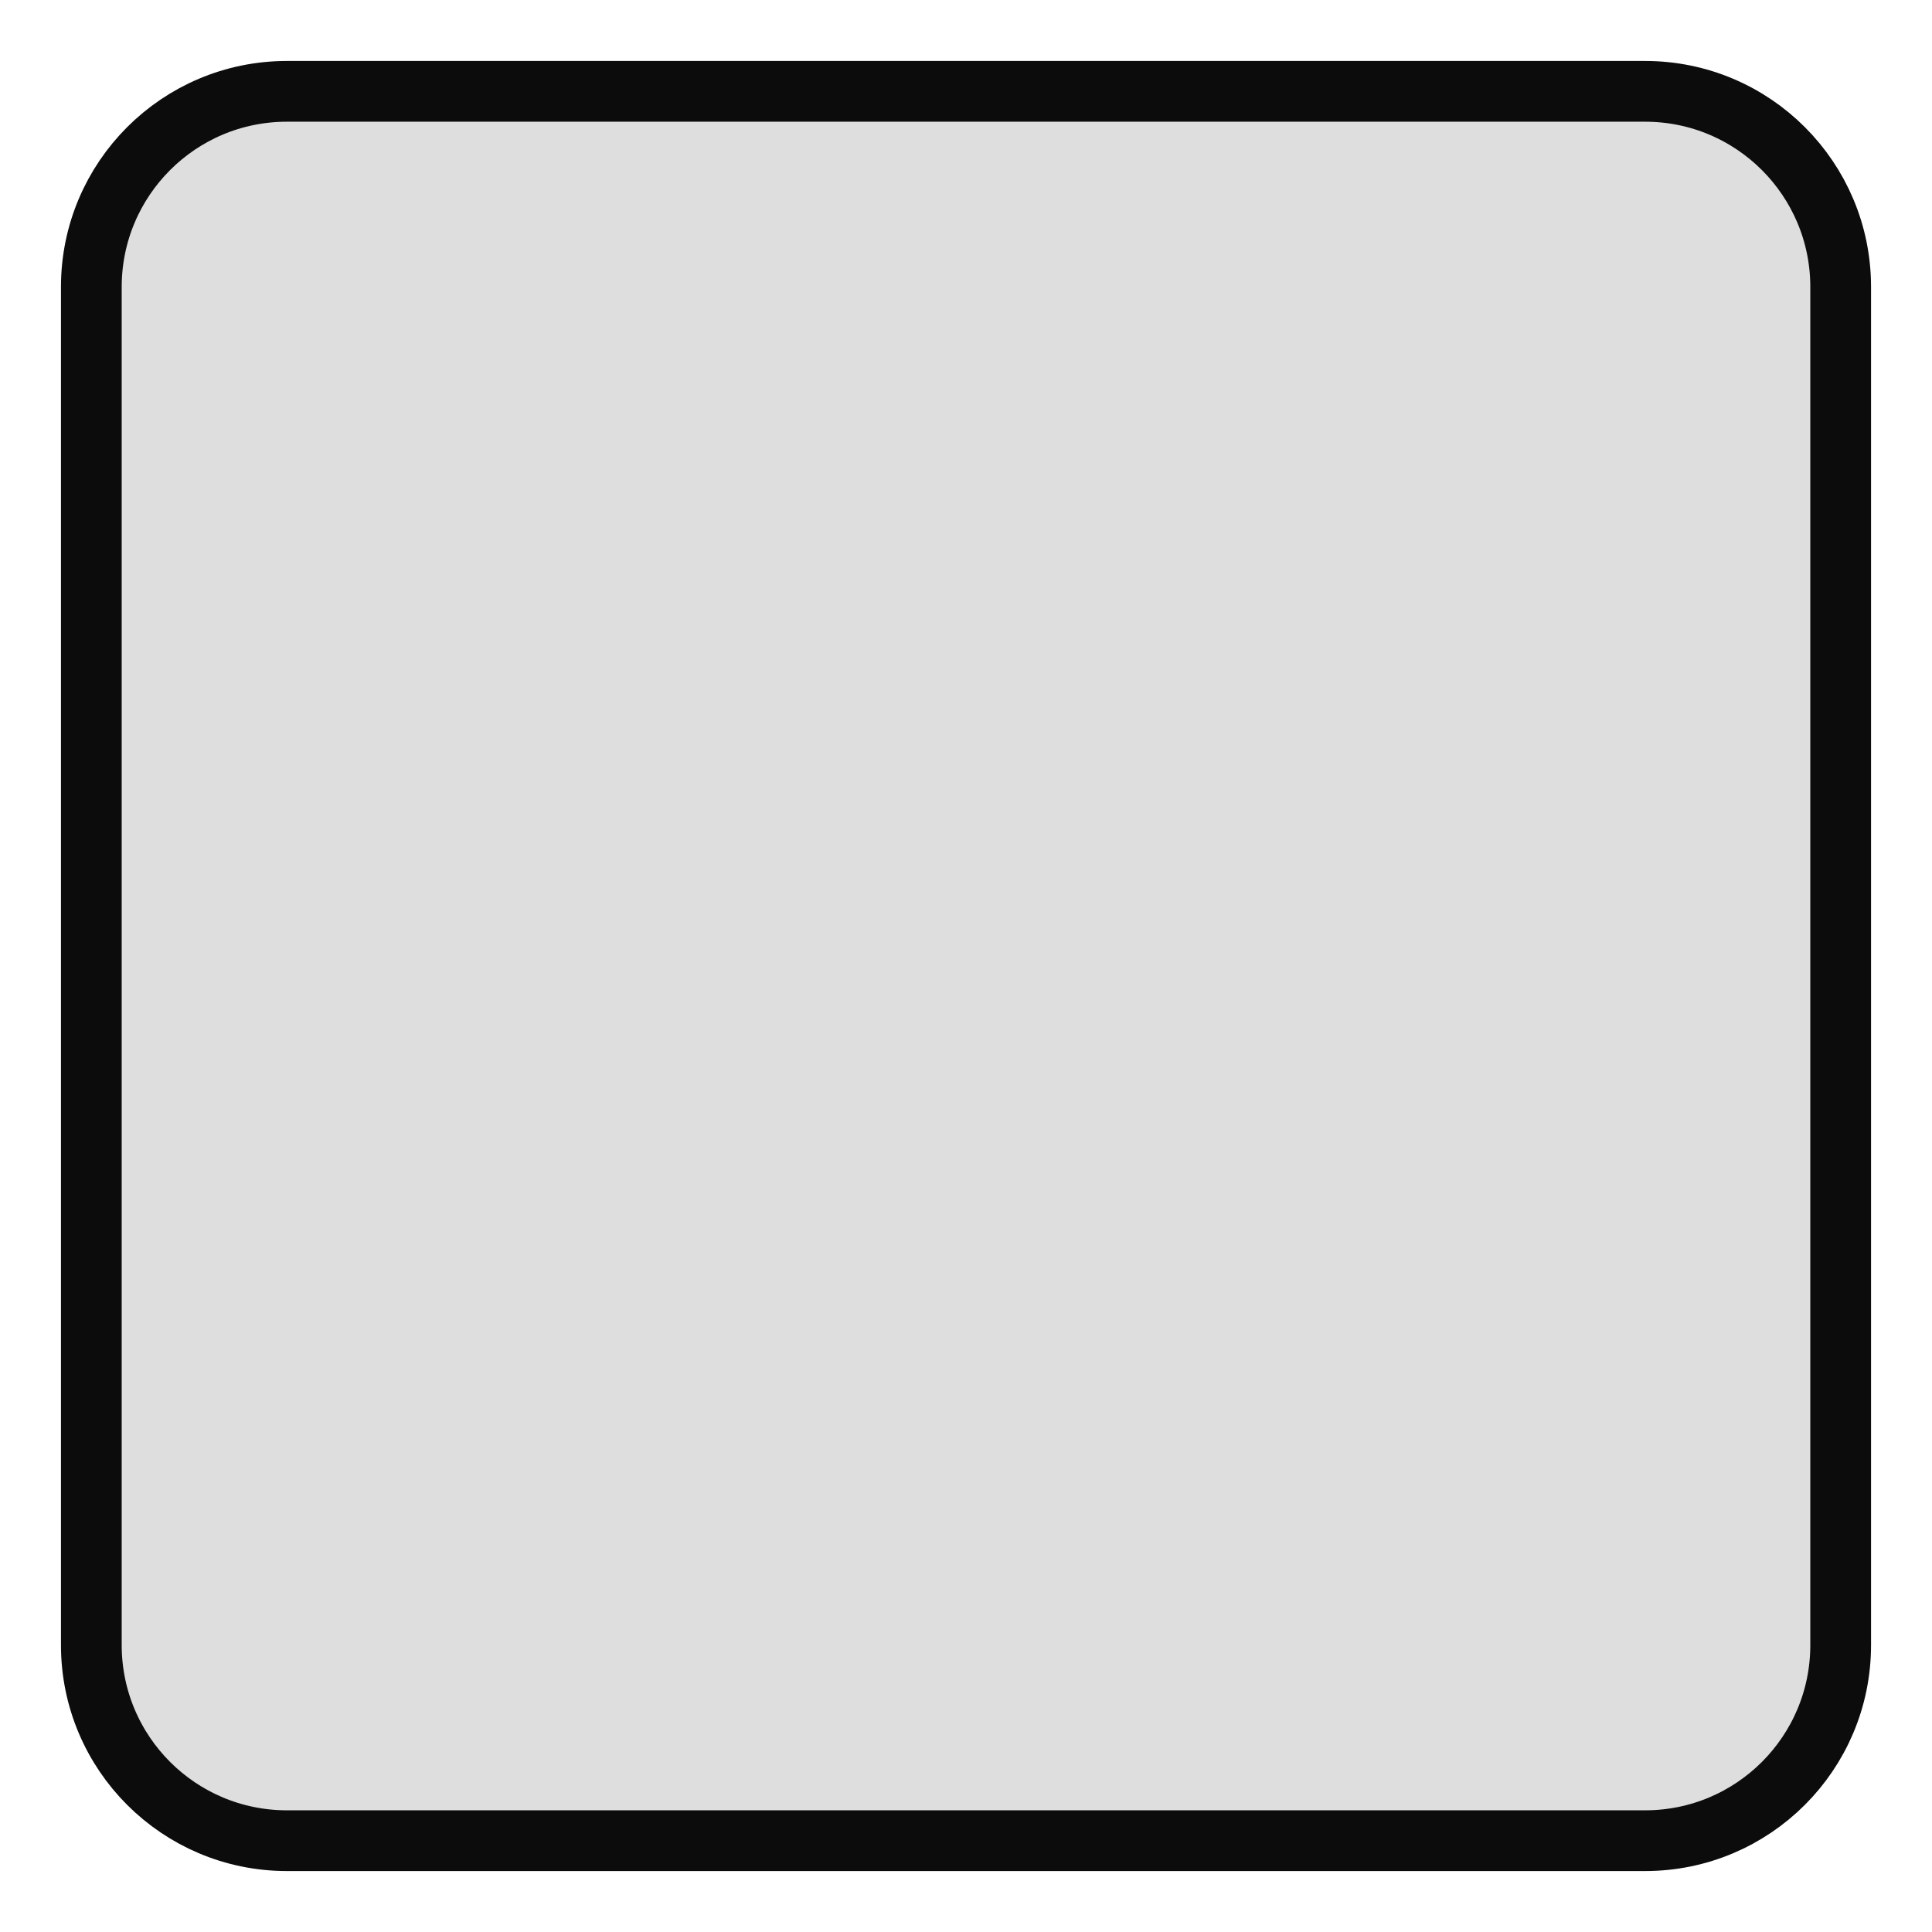
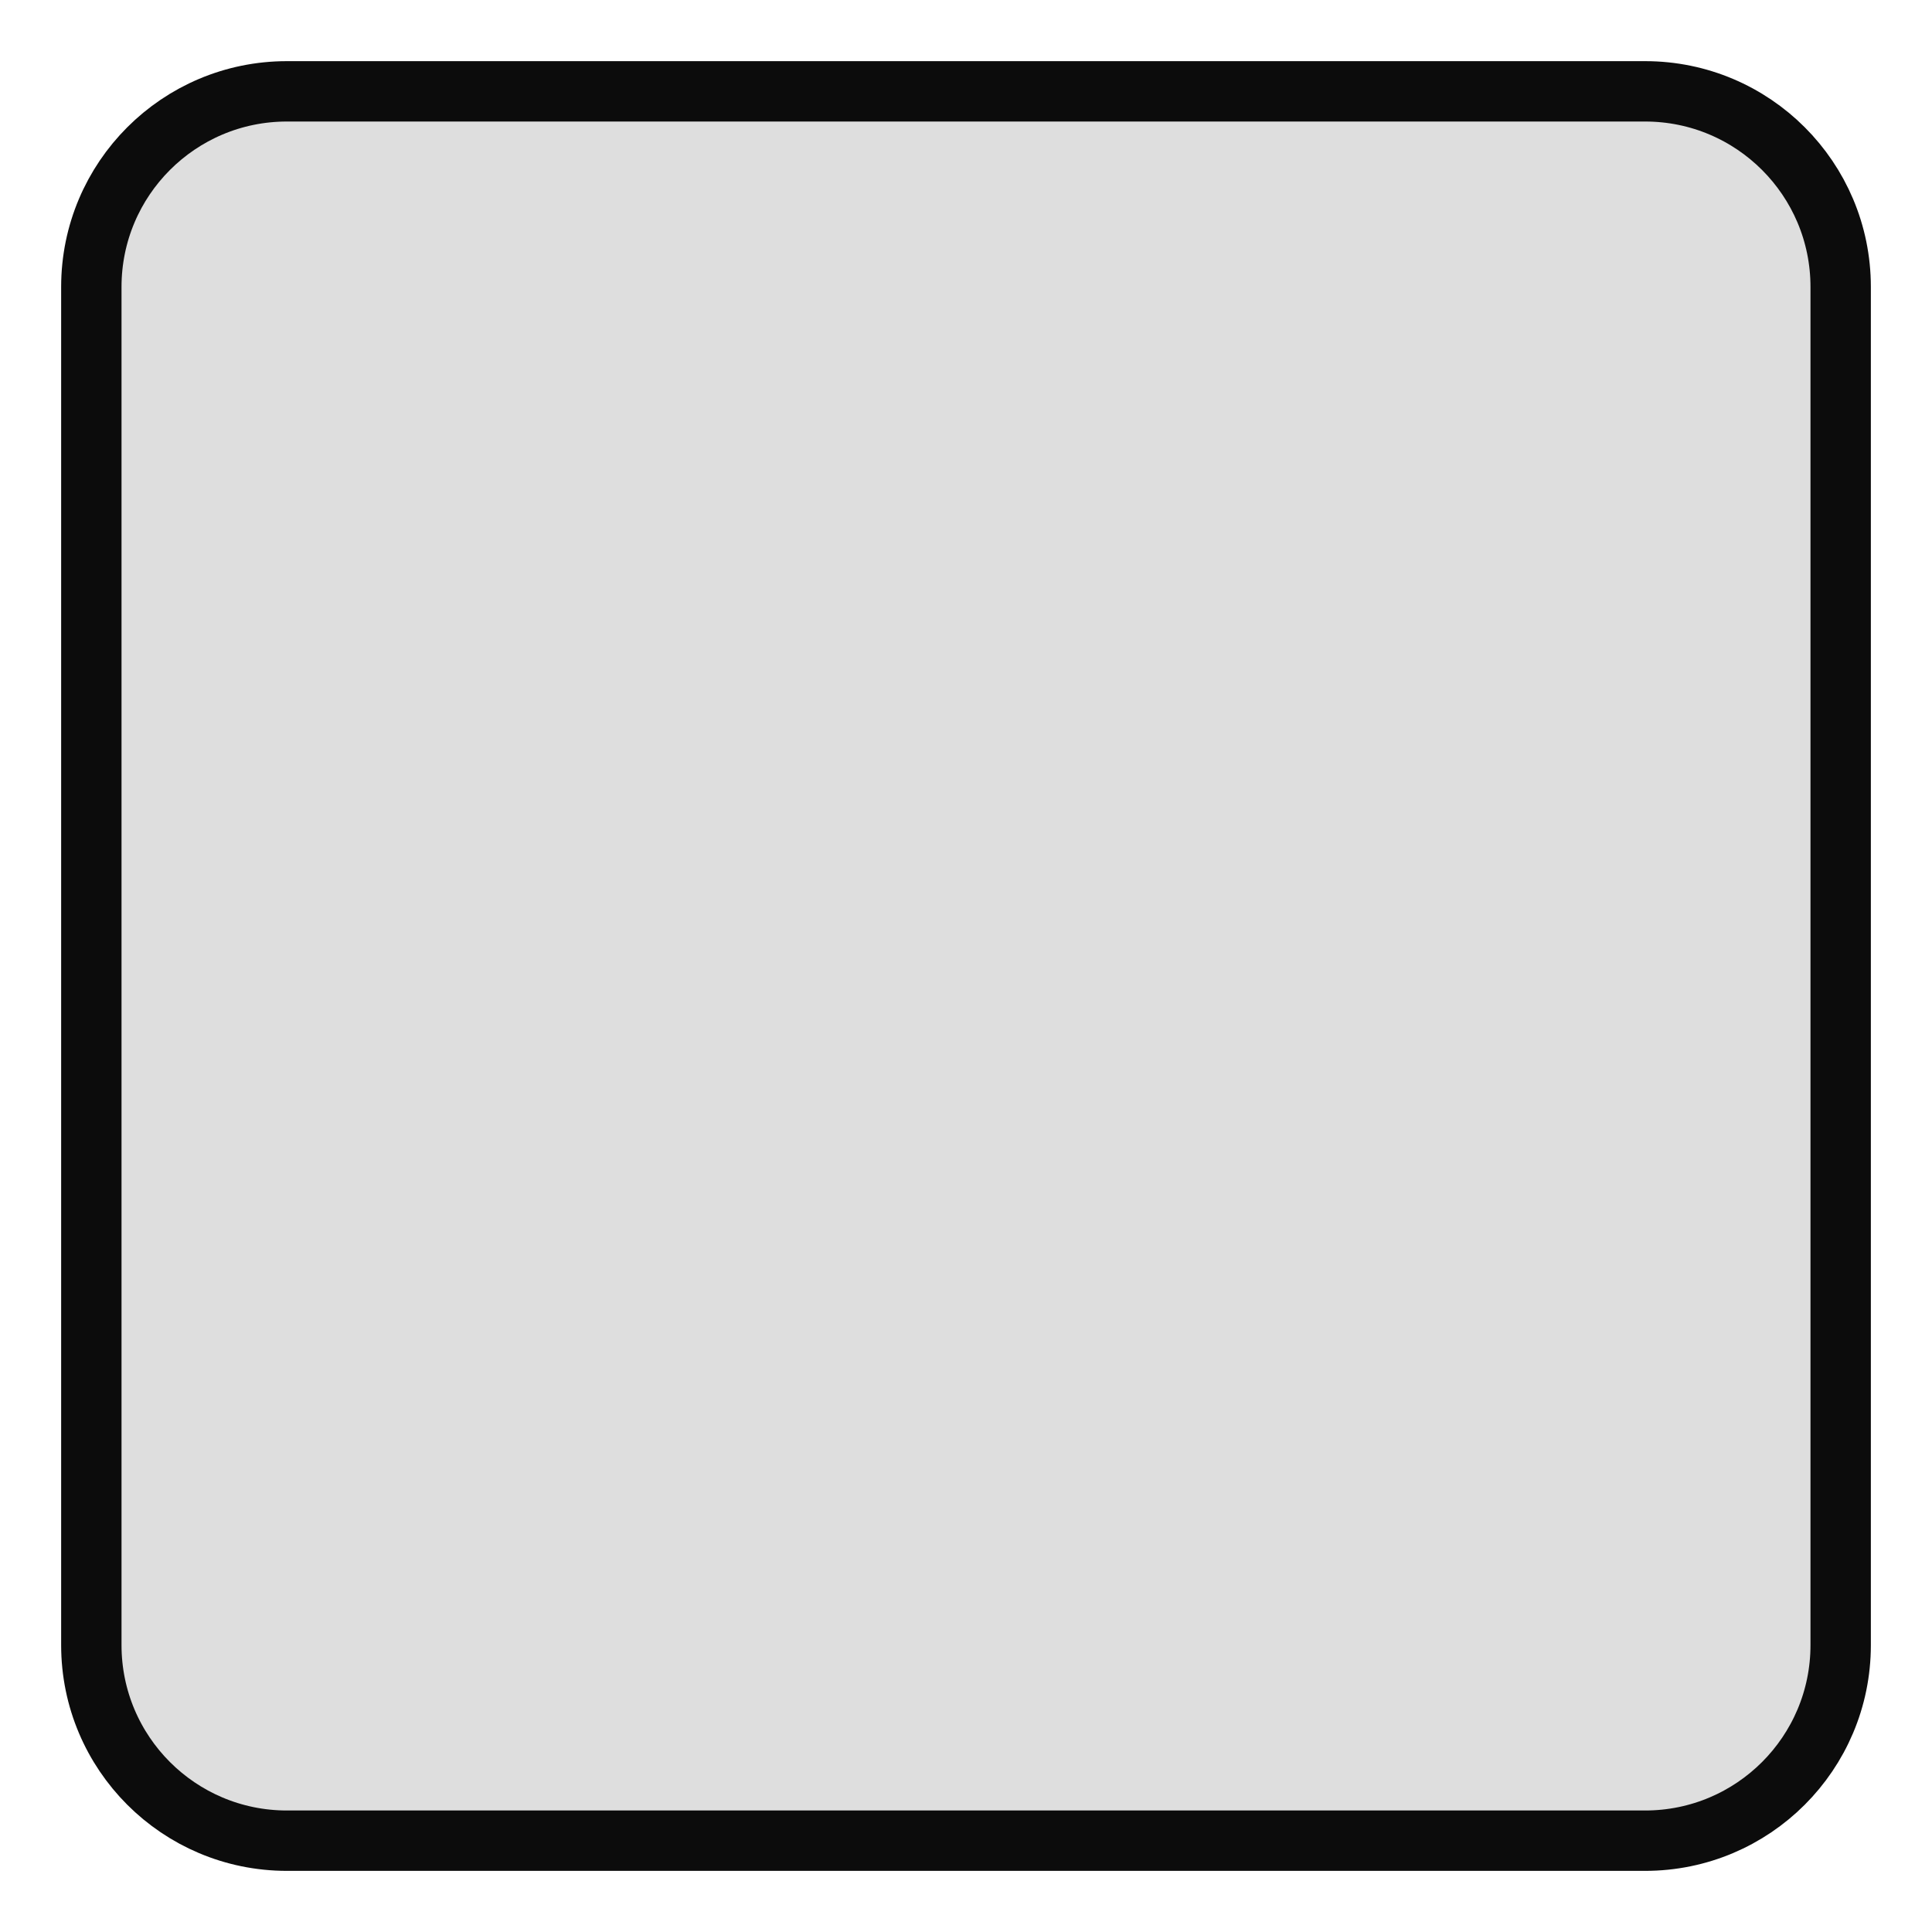
<svg xmlns="http://www.w3.org/2000/svg" width="64" height="64" viewBox="0 0 64 64" id="svg2" version="1.1">
  <defs id="defs4" />
  <g id="layer1" transform="translate(-225.7124,-824.4032)" style="opacity:0.95">
-     <rect style="color:#000000;overflow:visible;opacity:1;fill:#000000;fill-opacity:0.137;fill-rule:evenodd;stroke:#000000;stroke-width:2.012;stroke-miterlimit:4;stroke-dasharray:none;stroke-opacity:1;stop-color:#000000" id="rect846" width="57.949" height="57.949" x="228.738" y="827.429" ry="6.478" />
+     <rect style="color:#000000;overflow:visible;opacity:1;fill:#000000;fill-opacity:0.137;fill-rule:evenodd;stroke:#000000;stroke-width:2;stroke-miterlimit:4;stroke-dasharray:none;stroke-opacity:1;stop-color:#000000" id="rect846" width="57.949" height="57.949" x="228.738" y="827.429" ry="6.478" />
  </g>
</svg>
